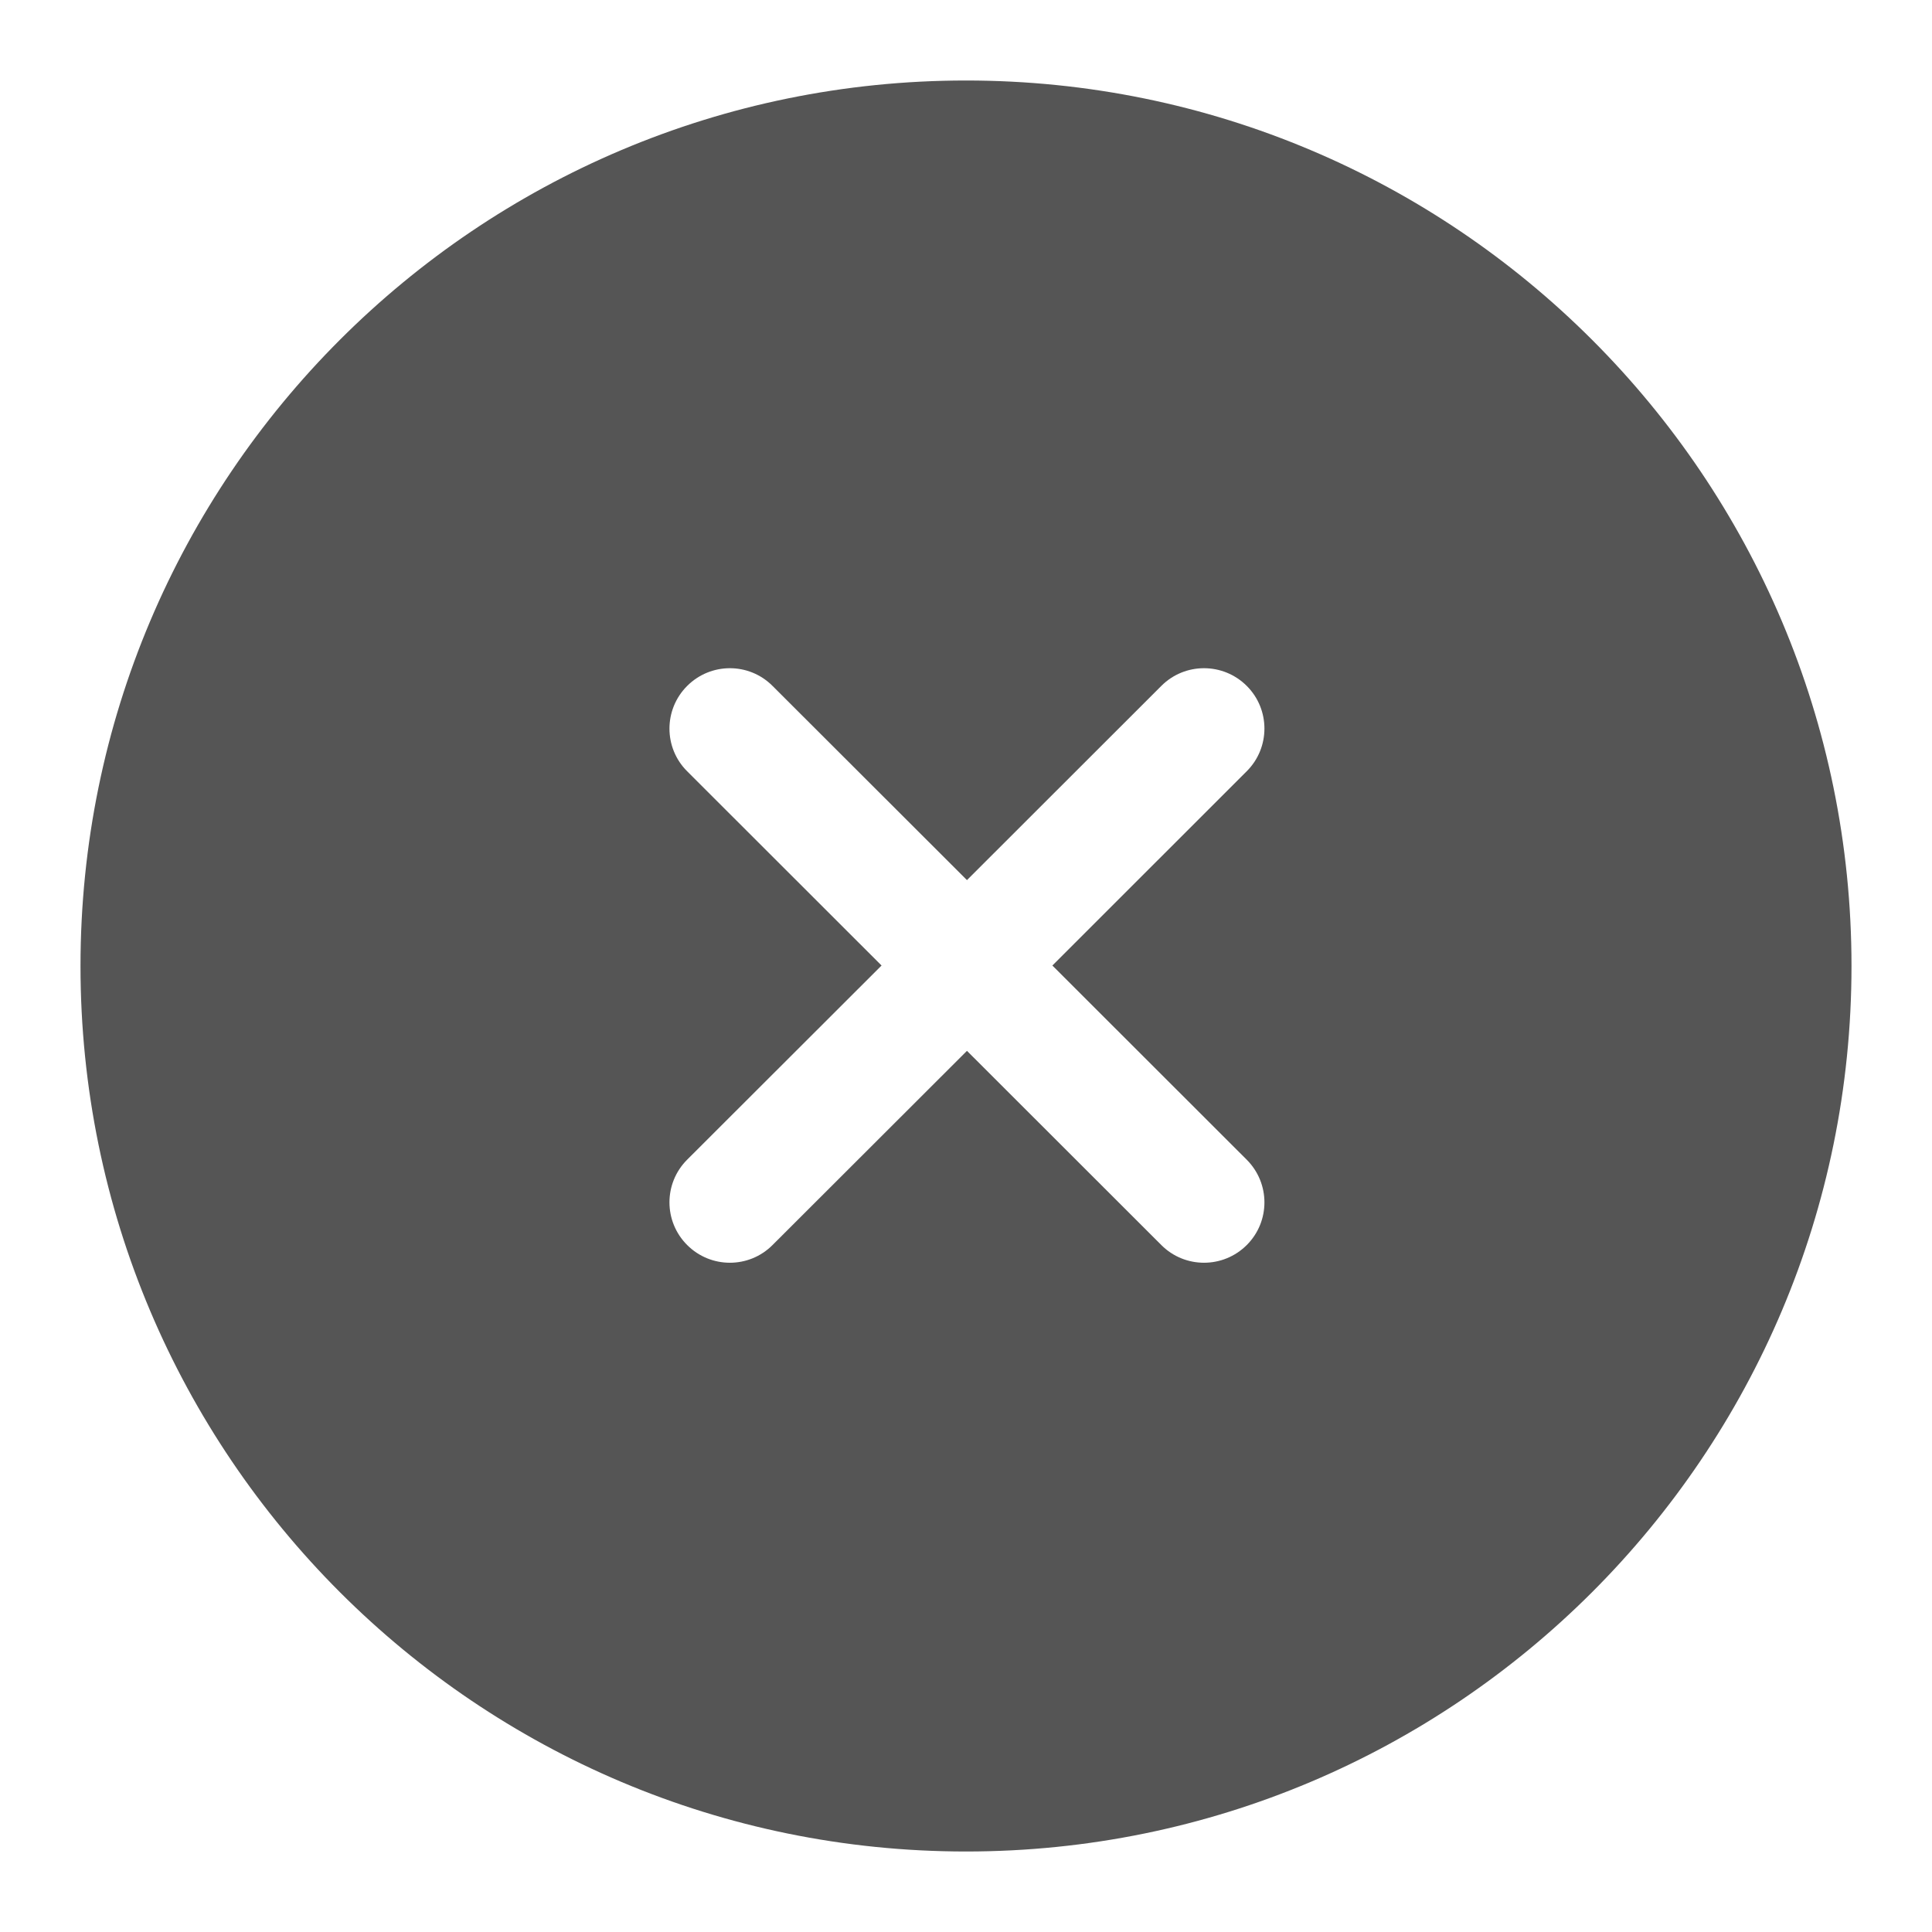
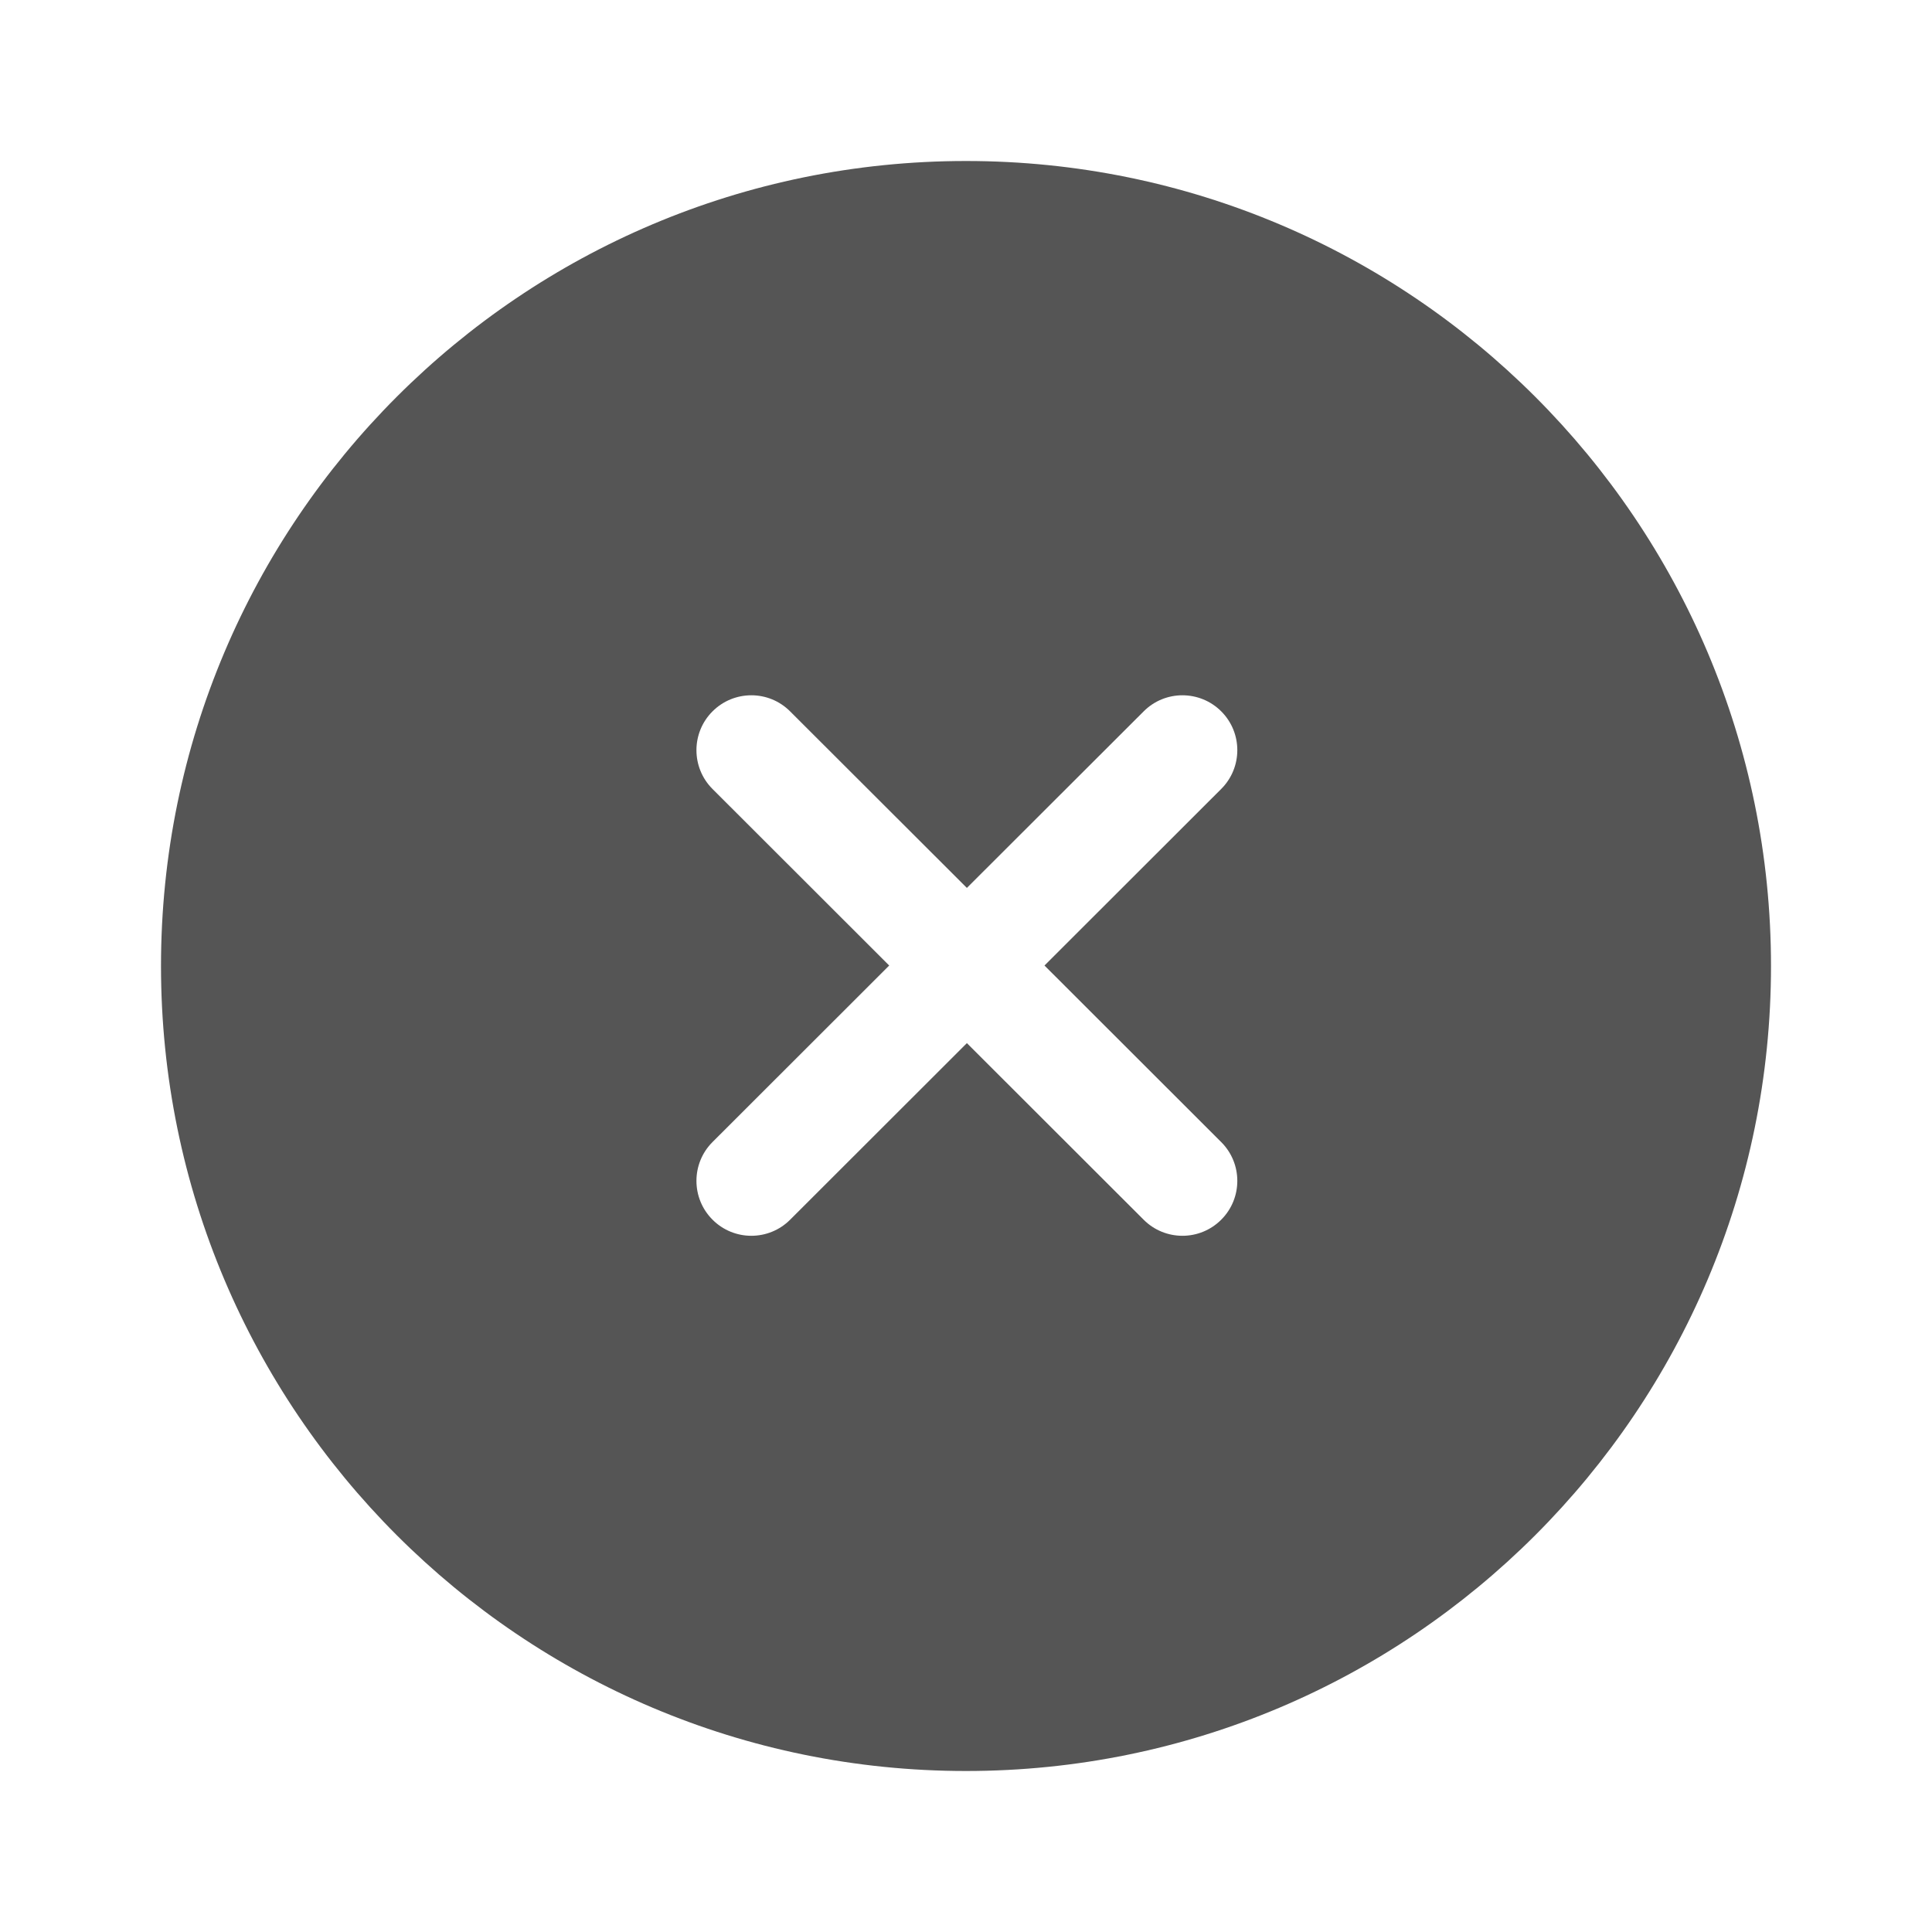
<svg xmlns="http://www.w3.org/2000/svg" width="24" height="24" viewBox="0 0 24 24">
-   <g fill="none" fill-rule="evenodd" transform="translate(-360 -648)">
-     <path fill="#555" fill-rule="nonzero" d="M12.012,10.933 L9.596,8.52 C9.303,8.227 8.829,8.228 8.536,8.521 C8.243,8.814 8.243,9.289 8.536,9.581 L10.951,11.994 L8.536,14.406 C8.243,14.699 8.243,15.173 8.536,15.466 C8.829,15.759 9.303,15.76 9.596,15.467 L12.012,13.054 L14.427,15.467 C14.72,15.76 15.195,15.759 15.488,15.466 C15.781,15.173 15.78,14.699 15.487,14.406 L13.073,11.994 L15.487,9.581 C15.78,9.289 15.781,8.814 15.488,8.521 C15.195,8.228 14.72,8.227 14.427,8.52 L12.012,10.933 Z M12,23 C5.925,23 1,18.075 1,12 C1,5.925 5.925,1 12,1 C18.075,1 23,5.925 23,12 C23,18.075 18.075,23 12,23 Z" transform="translate(360 648)" />
-   </g>
+   <path fill="#555" d="M12.011,11.03 L9.815,8.837 C9.549,8.57 9.117,8.571 8.851,8.837 C8.585,9.103 8.585,9.535 8.851,9.801 L11.046,11.994 L8.851,14.187 C8.585,14.453 8.585,14.885 8.851,15.151 C9.117,15.418 9.549,15.418 9.815,15.152 L12.011,12.958 L14.207,15.152 C14.473,15.418 14.905,15.418 15.171,15.151 C15.437,14.885 15.437,14.453 15.17,14.187 L12.975,11.994 L15.17,9.801 C15.437,9.535 15.437,9.103 15.171,8.837 C14.905,8.571 14.473,8.57 14.207,8.837 L12.011,11.03 Z M12,22 C6.477,22 2,17.523 2,12 C2,6.477 6.477,2 12,2 C17.523,2 22,6.477 22,12 C22,17.523 17.523,22 12,22 Z" />
</svg>
